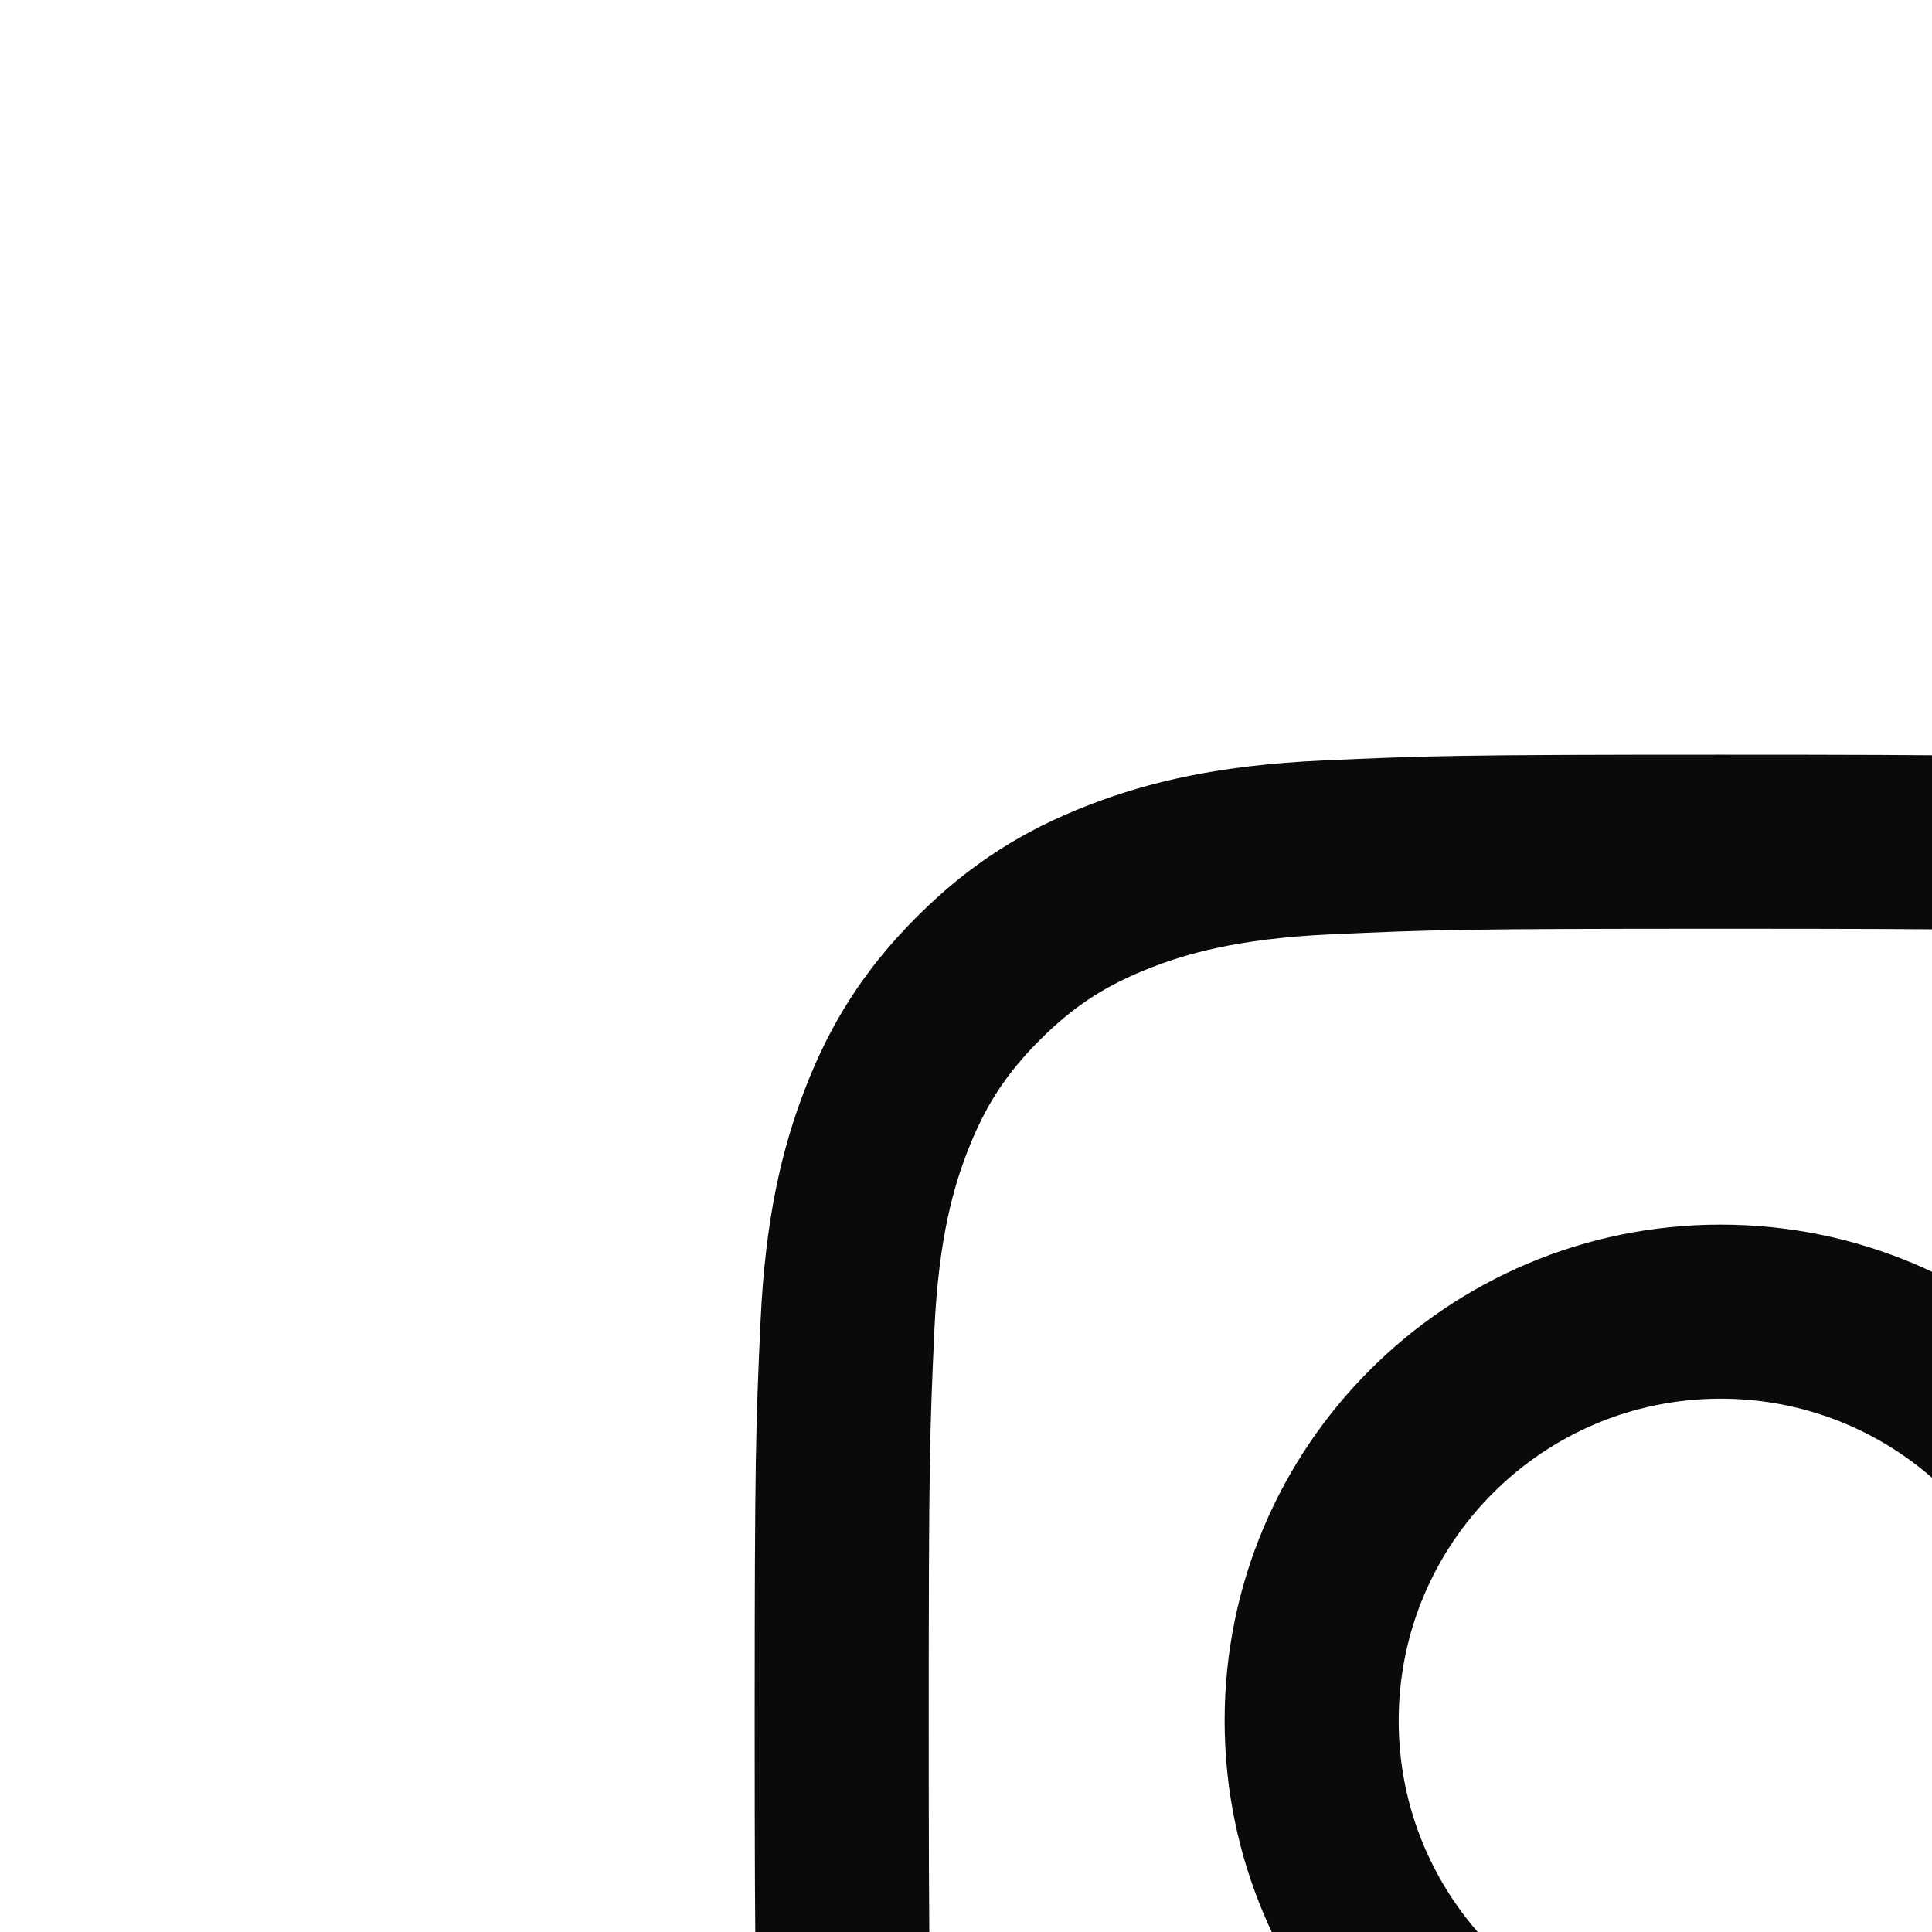
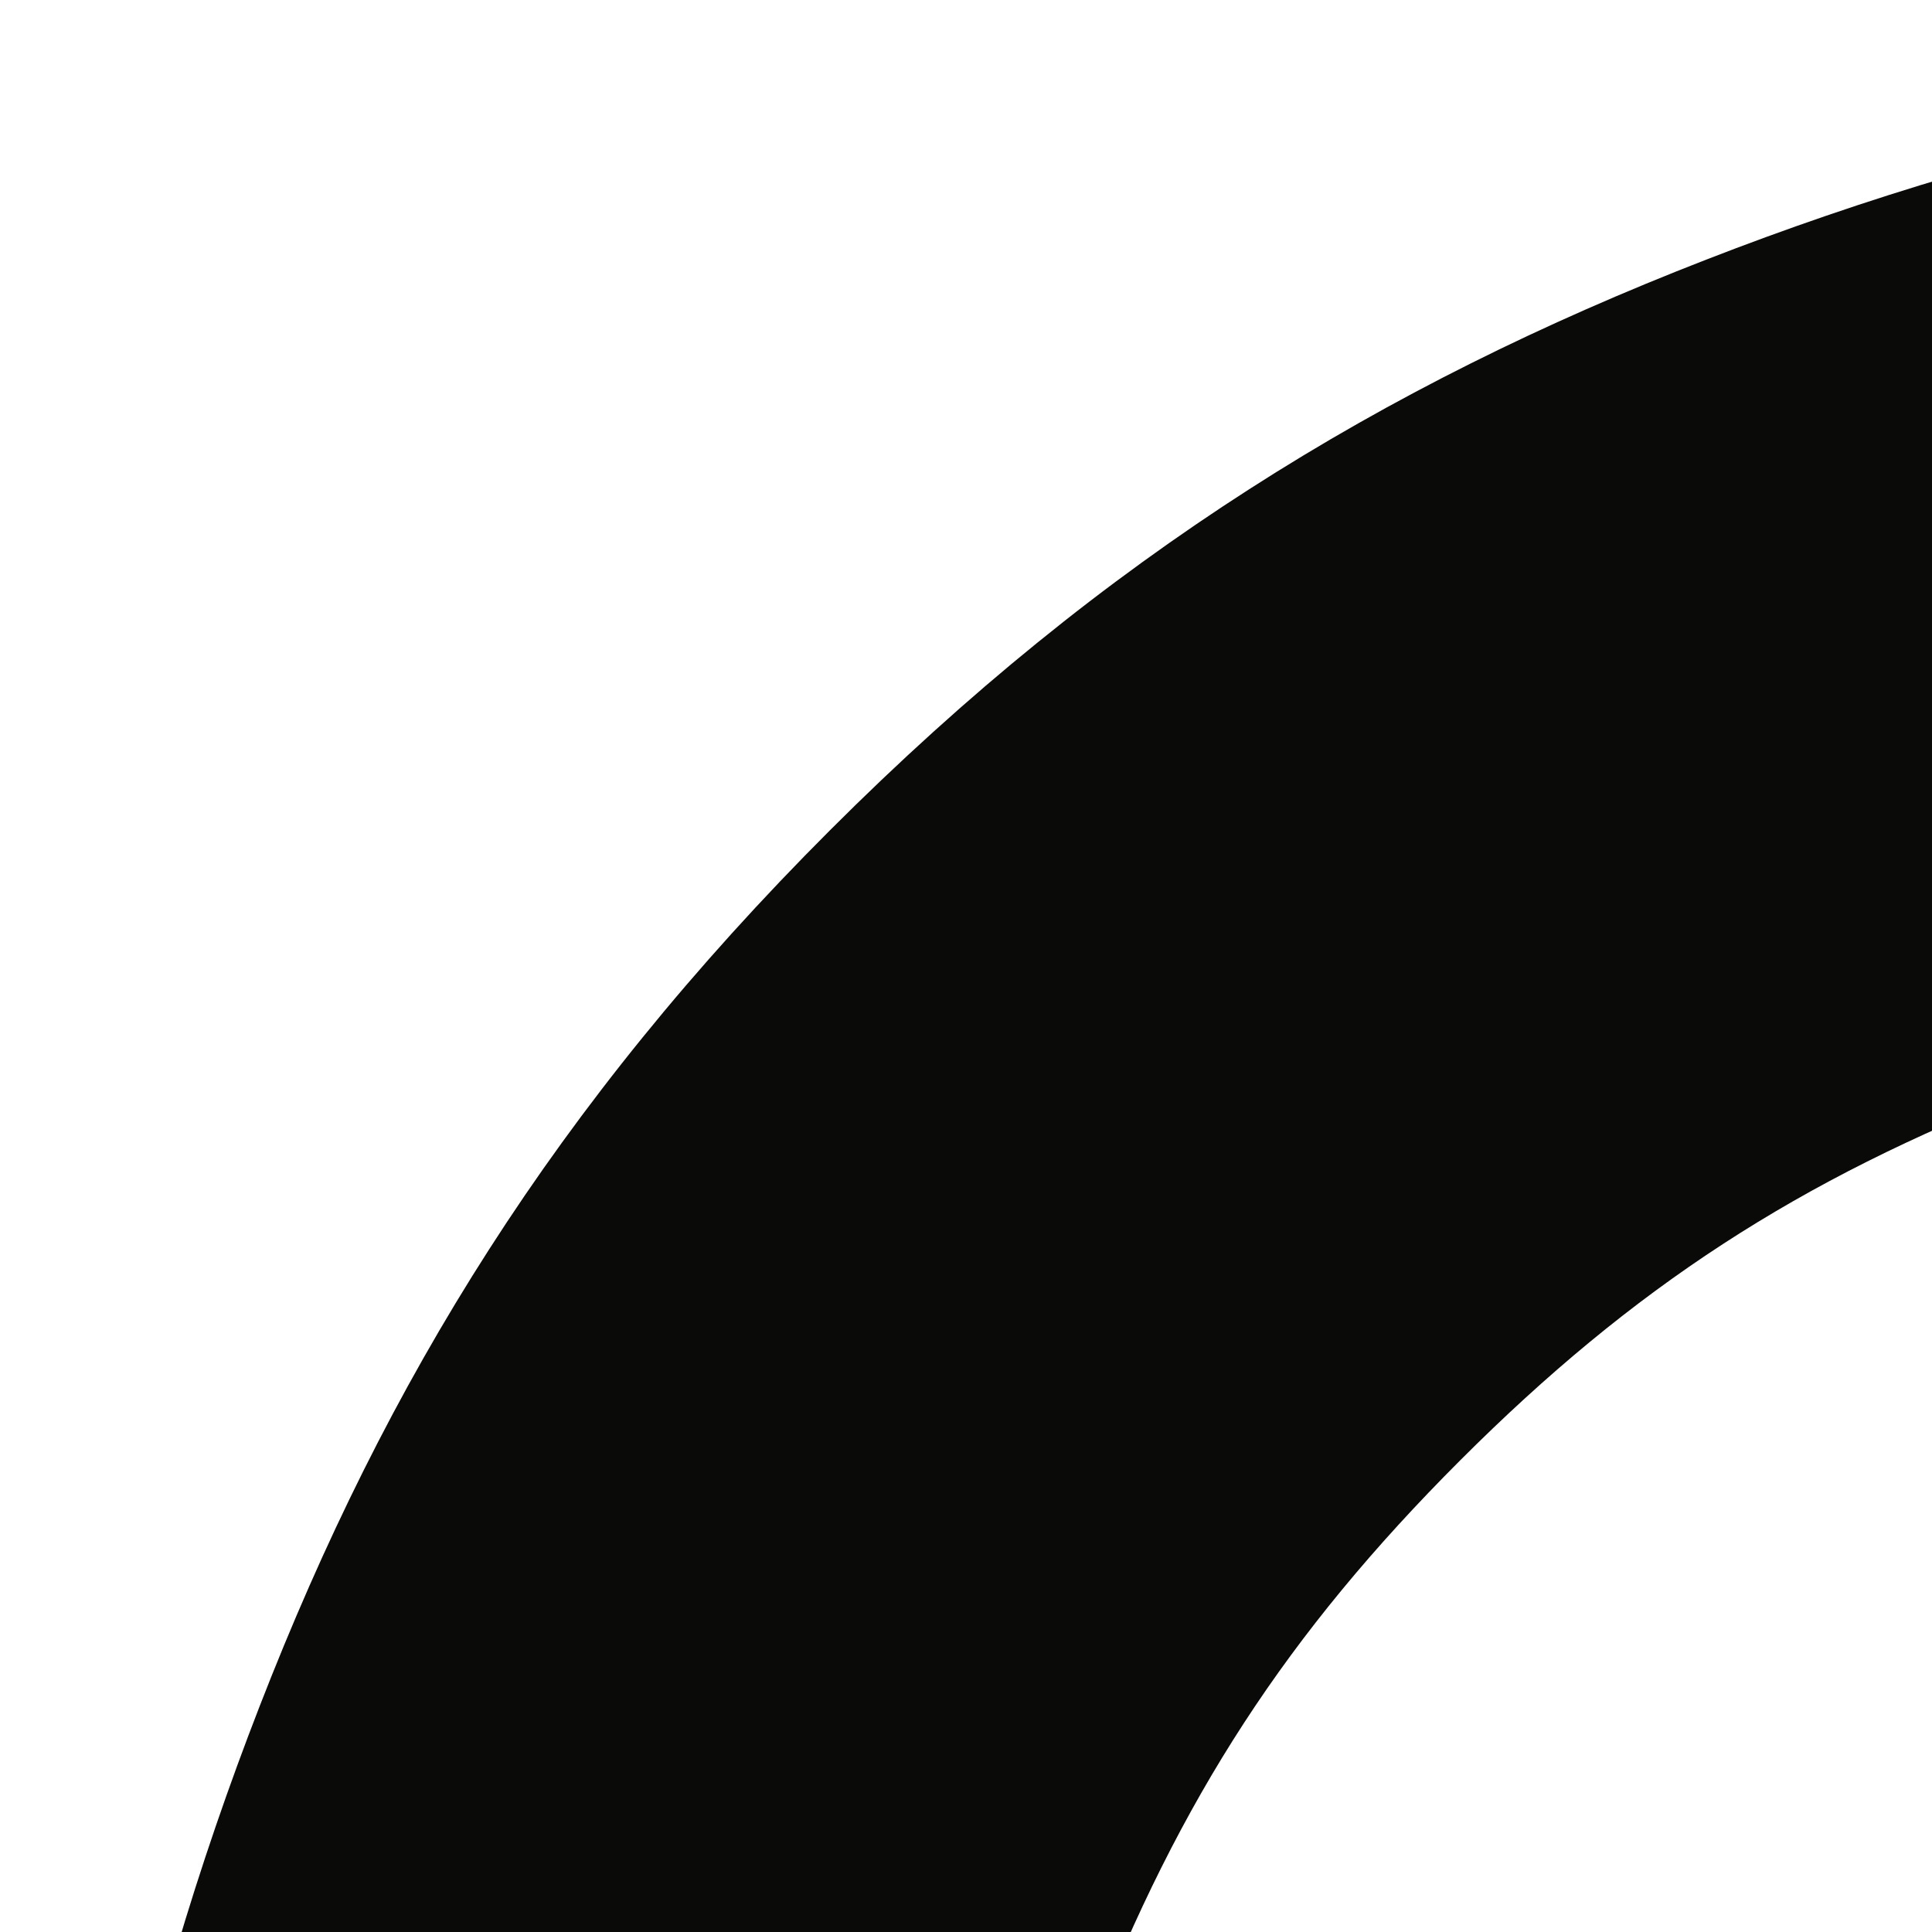
- <svg xmlns="http://www.w3.org/2000/svg" width="256px" height="256px" viewBox="-100 -100 256 256" version="1.1" preserveAspectRatio="xMidYMid">
+ <svg xmlns="http://www.w3.org/2000/svg" width="256px" height="256px" viewBox="0 0 50 50" version="1.1" preserveAspectRatio="xMidYMid">
  <g>
    <path d="M128,23.064 C162.177,23.064 166.225,23.194 179.722,23.809 C192.202,24.379 198.98,26.464 203.491,28.217 C209.465,30.539 213.729,33.313 218.208,37.792 C222.687,42.271 225.461,46.535 227.783,52.509 C229.536,57.02 231.621,63.798 232.191,76.277 C232.806,89.775 232.936,93.823 232.936,128 C232.936,162.178 232.806,166.226 232.191,179.723 C231.621,192.203 229.536,198.98 227.783,203.491 C225.461,209.465 222.687,213.73 218.208,218.209 C213.729,222.688 209.465,225.462 203.491,227.783 C198.98,229.536 192.202,231.622 179.722,232.191 C166.227,232.807 162.179,232.937 128,232.937 C93.82,232.937 89.772,232.807 76.277,232.191 C63.797,231.622 57.02,229.536 52.509,227.783 C46.535,225.462 42.27,222.688 37.791,218.209 C33.312,213.73 30.538,209.465 28.217,203.491 C26.464,198.98 24.378,192.203 23.809,179.723 C23.193,166.226 23.063,162.178 23.063,128 C23.063,93.823 23.193,89.775 23.809,76.278 C24.378,63.798 26.464,57.02 28.217,52.509 C30.538,46.535 33.312,42.271 37.791,37.792 C42.27,33.313 46.535,30.539 52.509,28.217 C57.02,26.464 63.797,24.379 76.277,23.809 C89.774,23.194 93.822,23.064 128,23.064 M128,0 C93.237,0 88.878,0.147 75.226,0.77 C61.601,1.392 52.297,3.556 44.155,6.72 C35.737,9.991 28.599,14.368 21.483,21.484 C14.367,28.6 9.991,35.738 6.72,44.155 C3.555,52.297 1.392,61.602 0.77,75.226 C0.147,88.878 0,93.237 0,128 C0,162.763 0.147,167.122 0.77,180.774 C1.392,194.399 3.555,203.703 6.72,211.845 C9.991,220.262 14.367,227.401 21.483,234.517 C28.599,241.633 35.737,246.009 44.155,249.28 C52.297,252.445 61.601,254.608 75.226,255.23 C88.878,255.853 93.237,256 128,256 C162.763,256 167.122,255.853 180.774,255.23 C194.398,254.608 203.703,252.445 211.845,249.28 C220.262,246.009 227.4,241.633 234.516,234.517 C241.632,227.401 246.009,220.263 249.28,211.845 C252.444,203.703 254.608,194.399 255.23,180.774 C255.853,167.122 256,162.763 256,128 C256,93.237 255.853,88.878 255.23,75.226 C254.608,61.602 252.444,52.297 249.28,44.155 C246.009,35.738 241.632,28.6 234.516,21.484 C227.4,14.368 220.262,9.991 211.845,6.72 C203.703,3.556 194.398,1.392 180.774,0.77 C167.122,0.147 162.763,0 128,0 Z M128,62.27 C91.698,62.27 62.27,91.699 62.27,128 C62.27,164.302 91.698,193.73 128,193.73 C164.301,193.73 193.73,164.302 193.73,128 C193.73,91.699 164.301,62.27 128,62.27 Z M128,170.667 C104.436,170.667 85.333,151.564 85.333,128 C85.333,104.436 104.436,85.333 128,85.333 C151.564,85.333 170.667,104.436 170.667,128 C170.667,151.564 151.564,170.667 128,170.667 Z M211.686,59.673 C211.686,68.157 204.81,75.034 196.327,75.034 C187.843,75.034 180.966,68.157 180.966,59.673 C180.966,51.19 187.843,44.314 196.327,44.314 C204.81,44.314 211.686,51.19 211.686,59.673 Z" fill="#0A0A08" />
  </g>
</svg>
